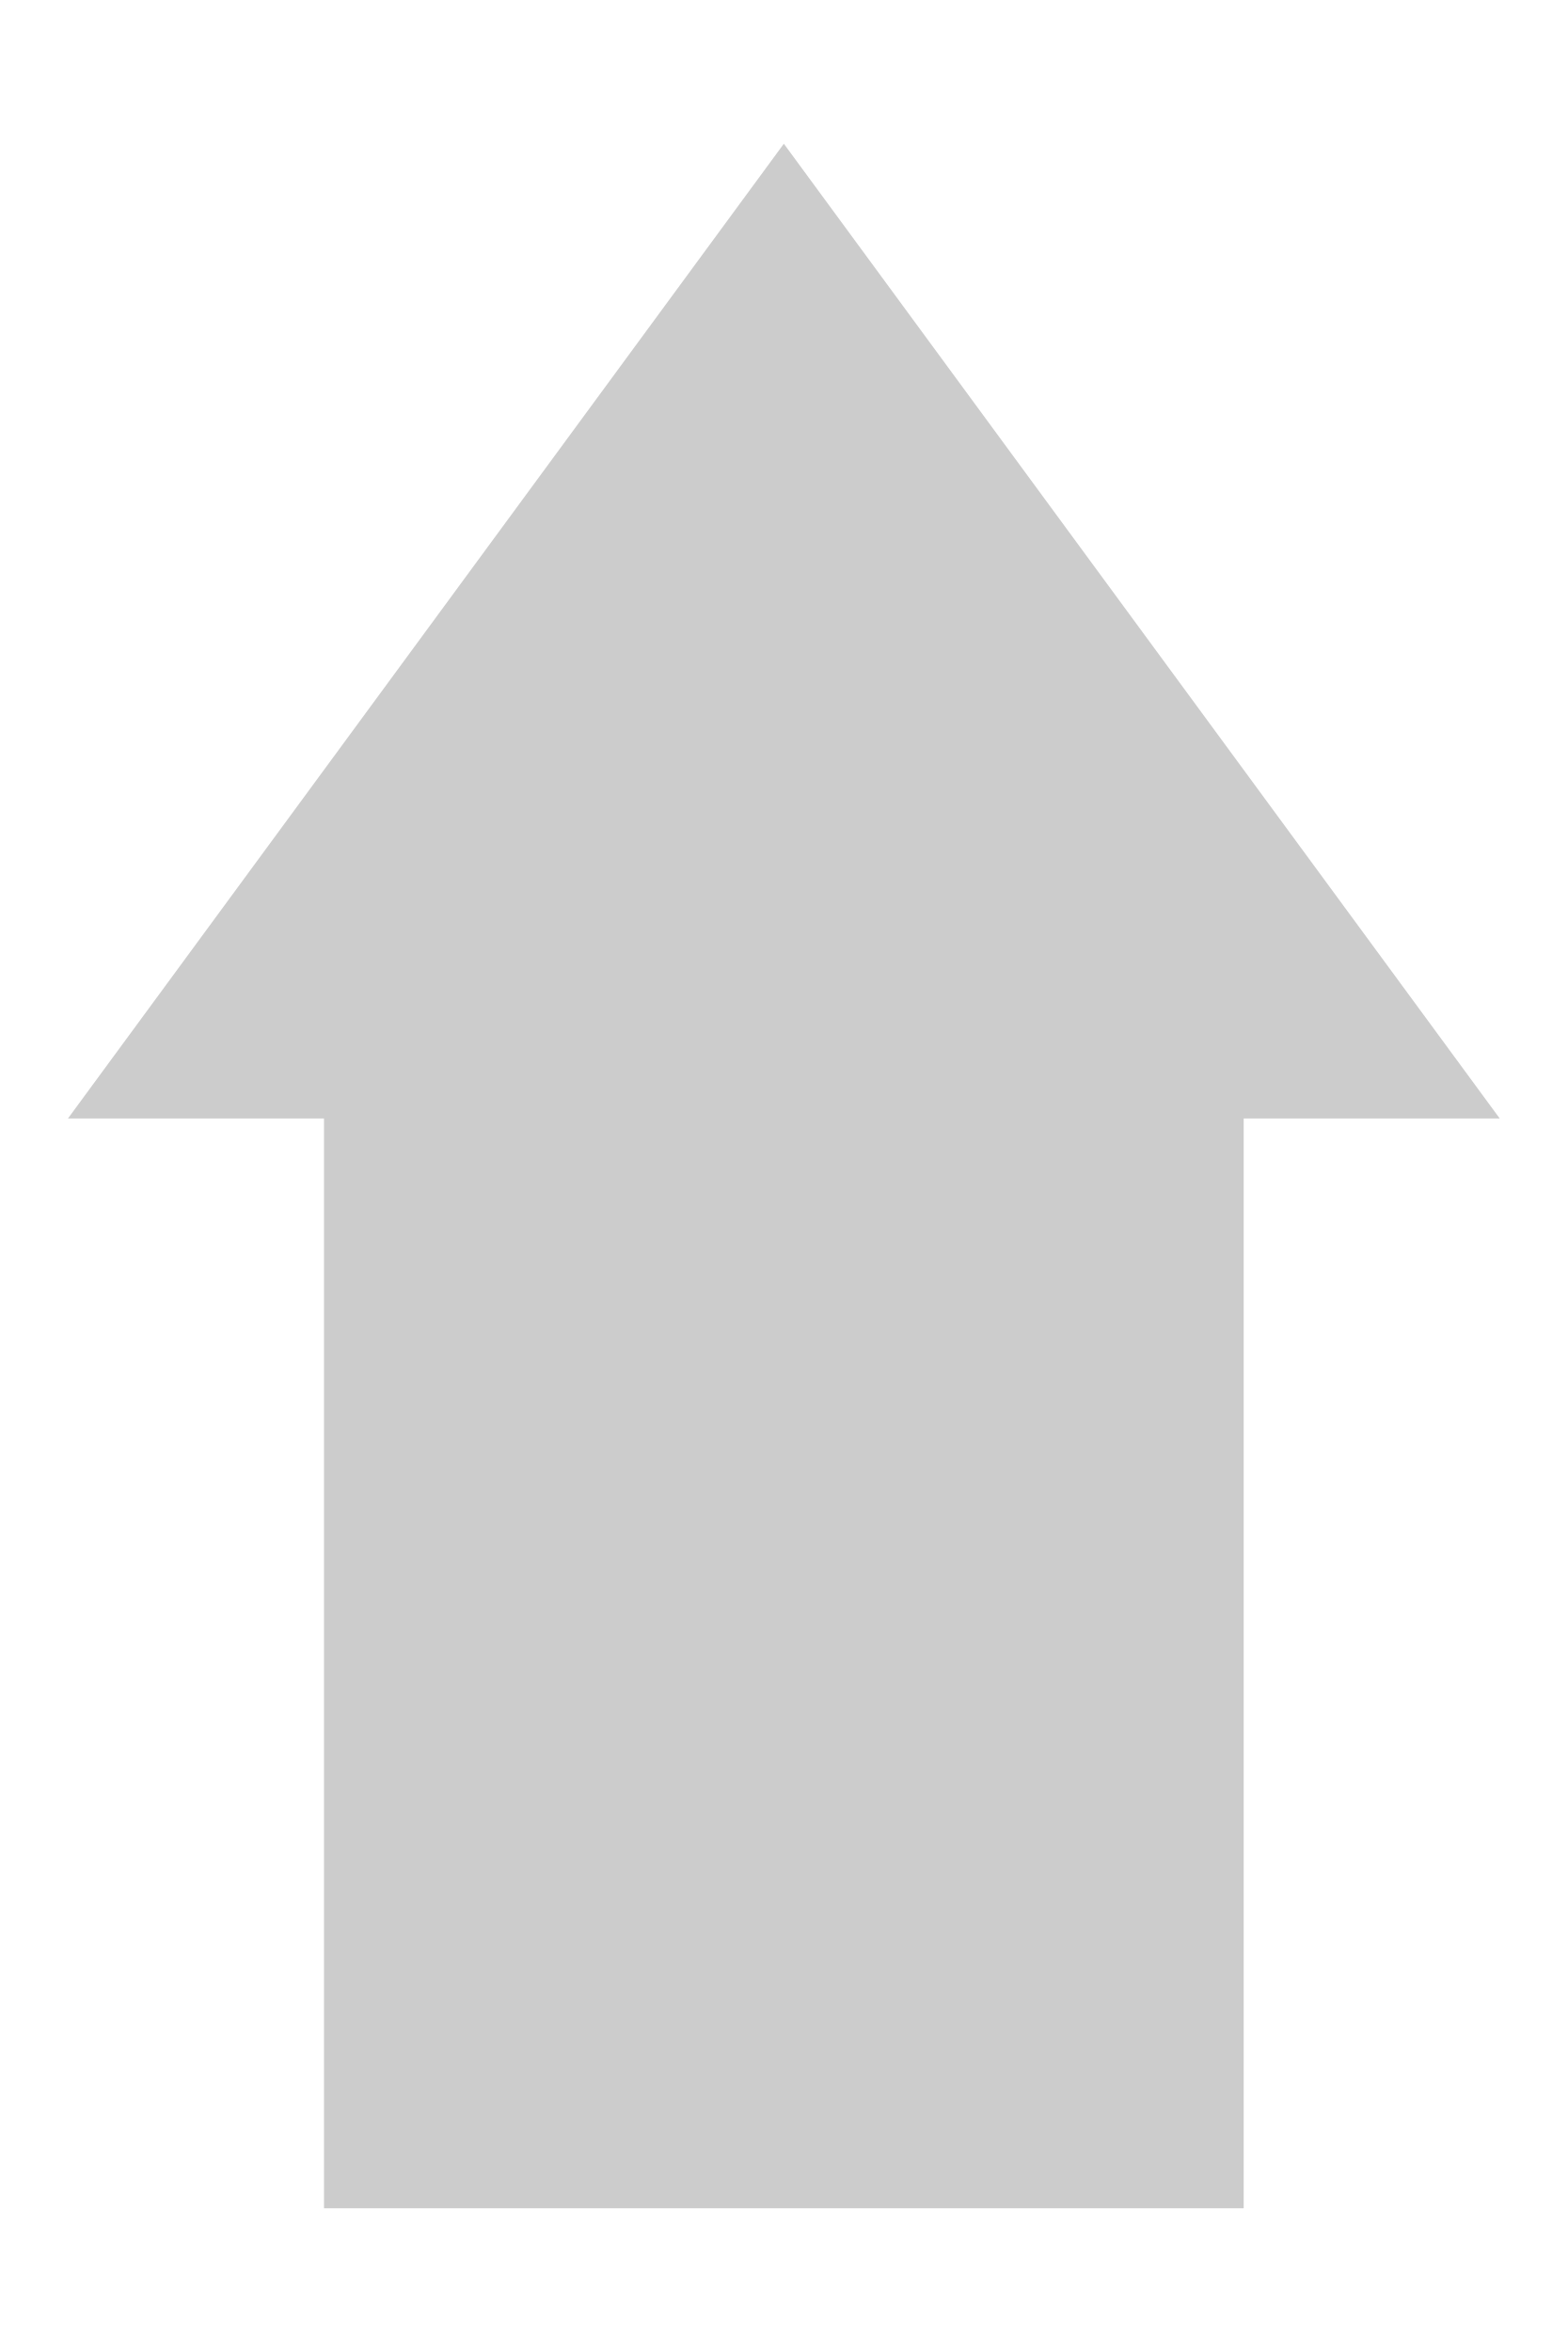
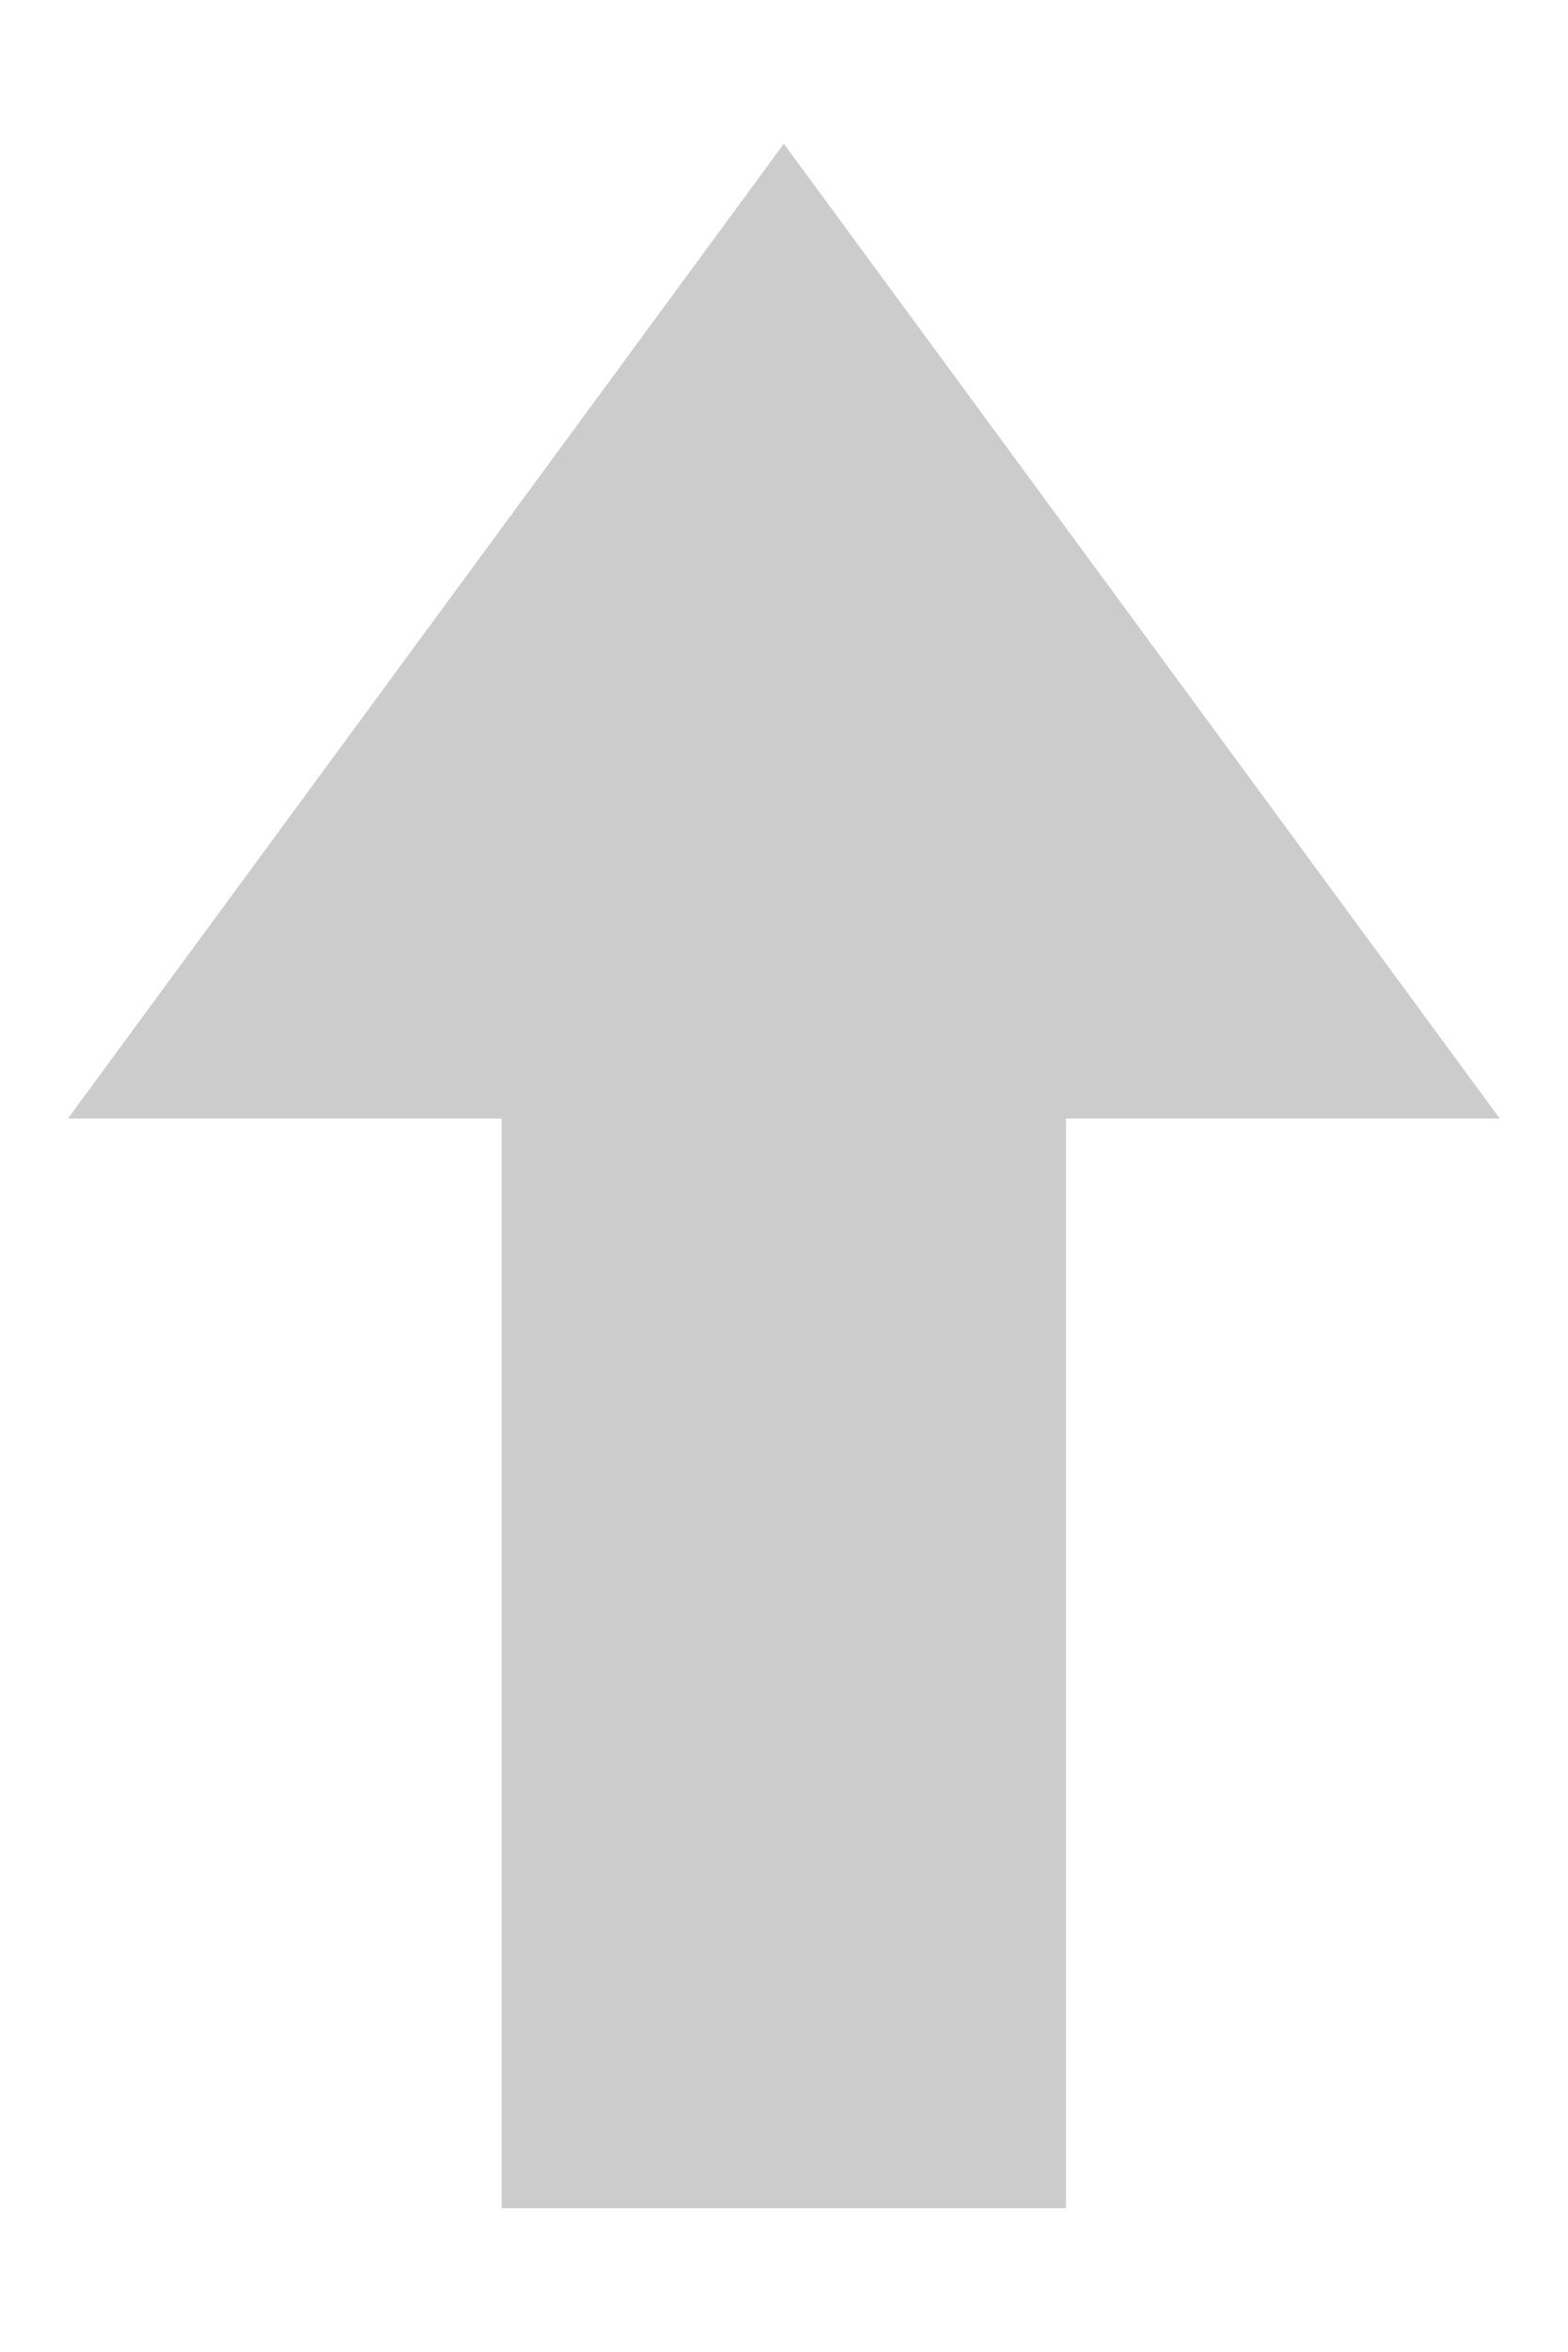
<svg xmlns="http://www.w3.org/2000/svg" version="1.1" id="Layer_1" x="0px" y="0px" viewBox="0 0 60 90" style="enable-background:new 0 0 60 90;" xml:space="preserve">
  <style type="text/css">
	.st0{fill:#CCCCCC;}
</style>
-   <rect x="12.4" y="36.3" class="st0" width="35.2" height="48.2" />
+   <rect x="19.2" y="36.3" class="st0" width="21.6" height="48.2" />
  <g>
    <polygon class="st0" points="57.4,42.8 30,5.5 2.6,42.8  " />
  </g>
</svg>
